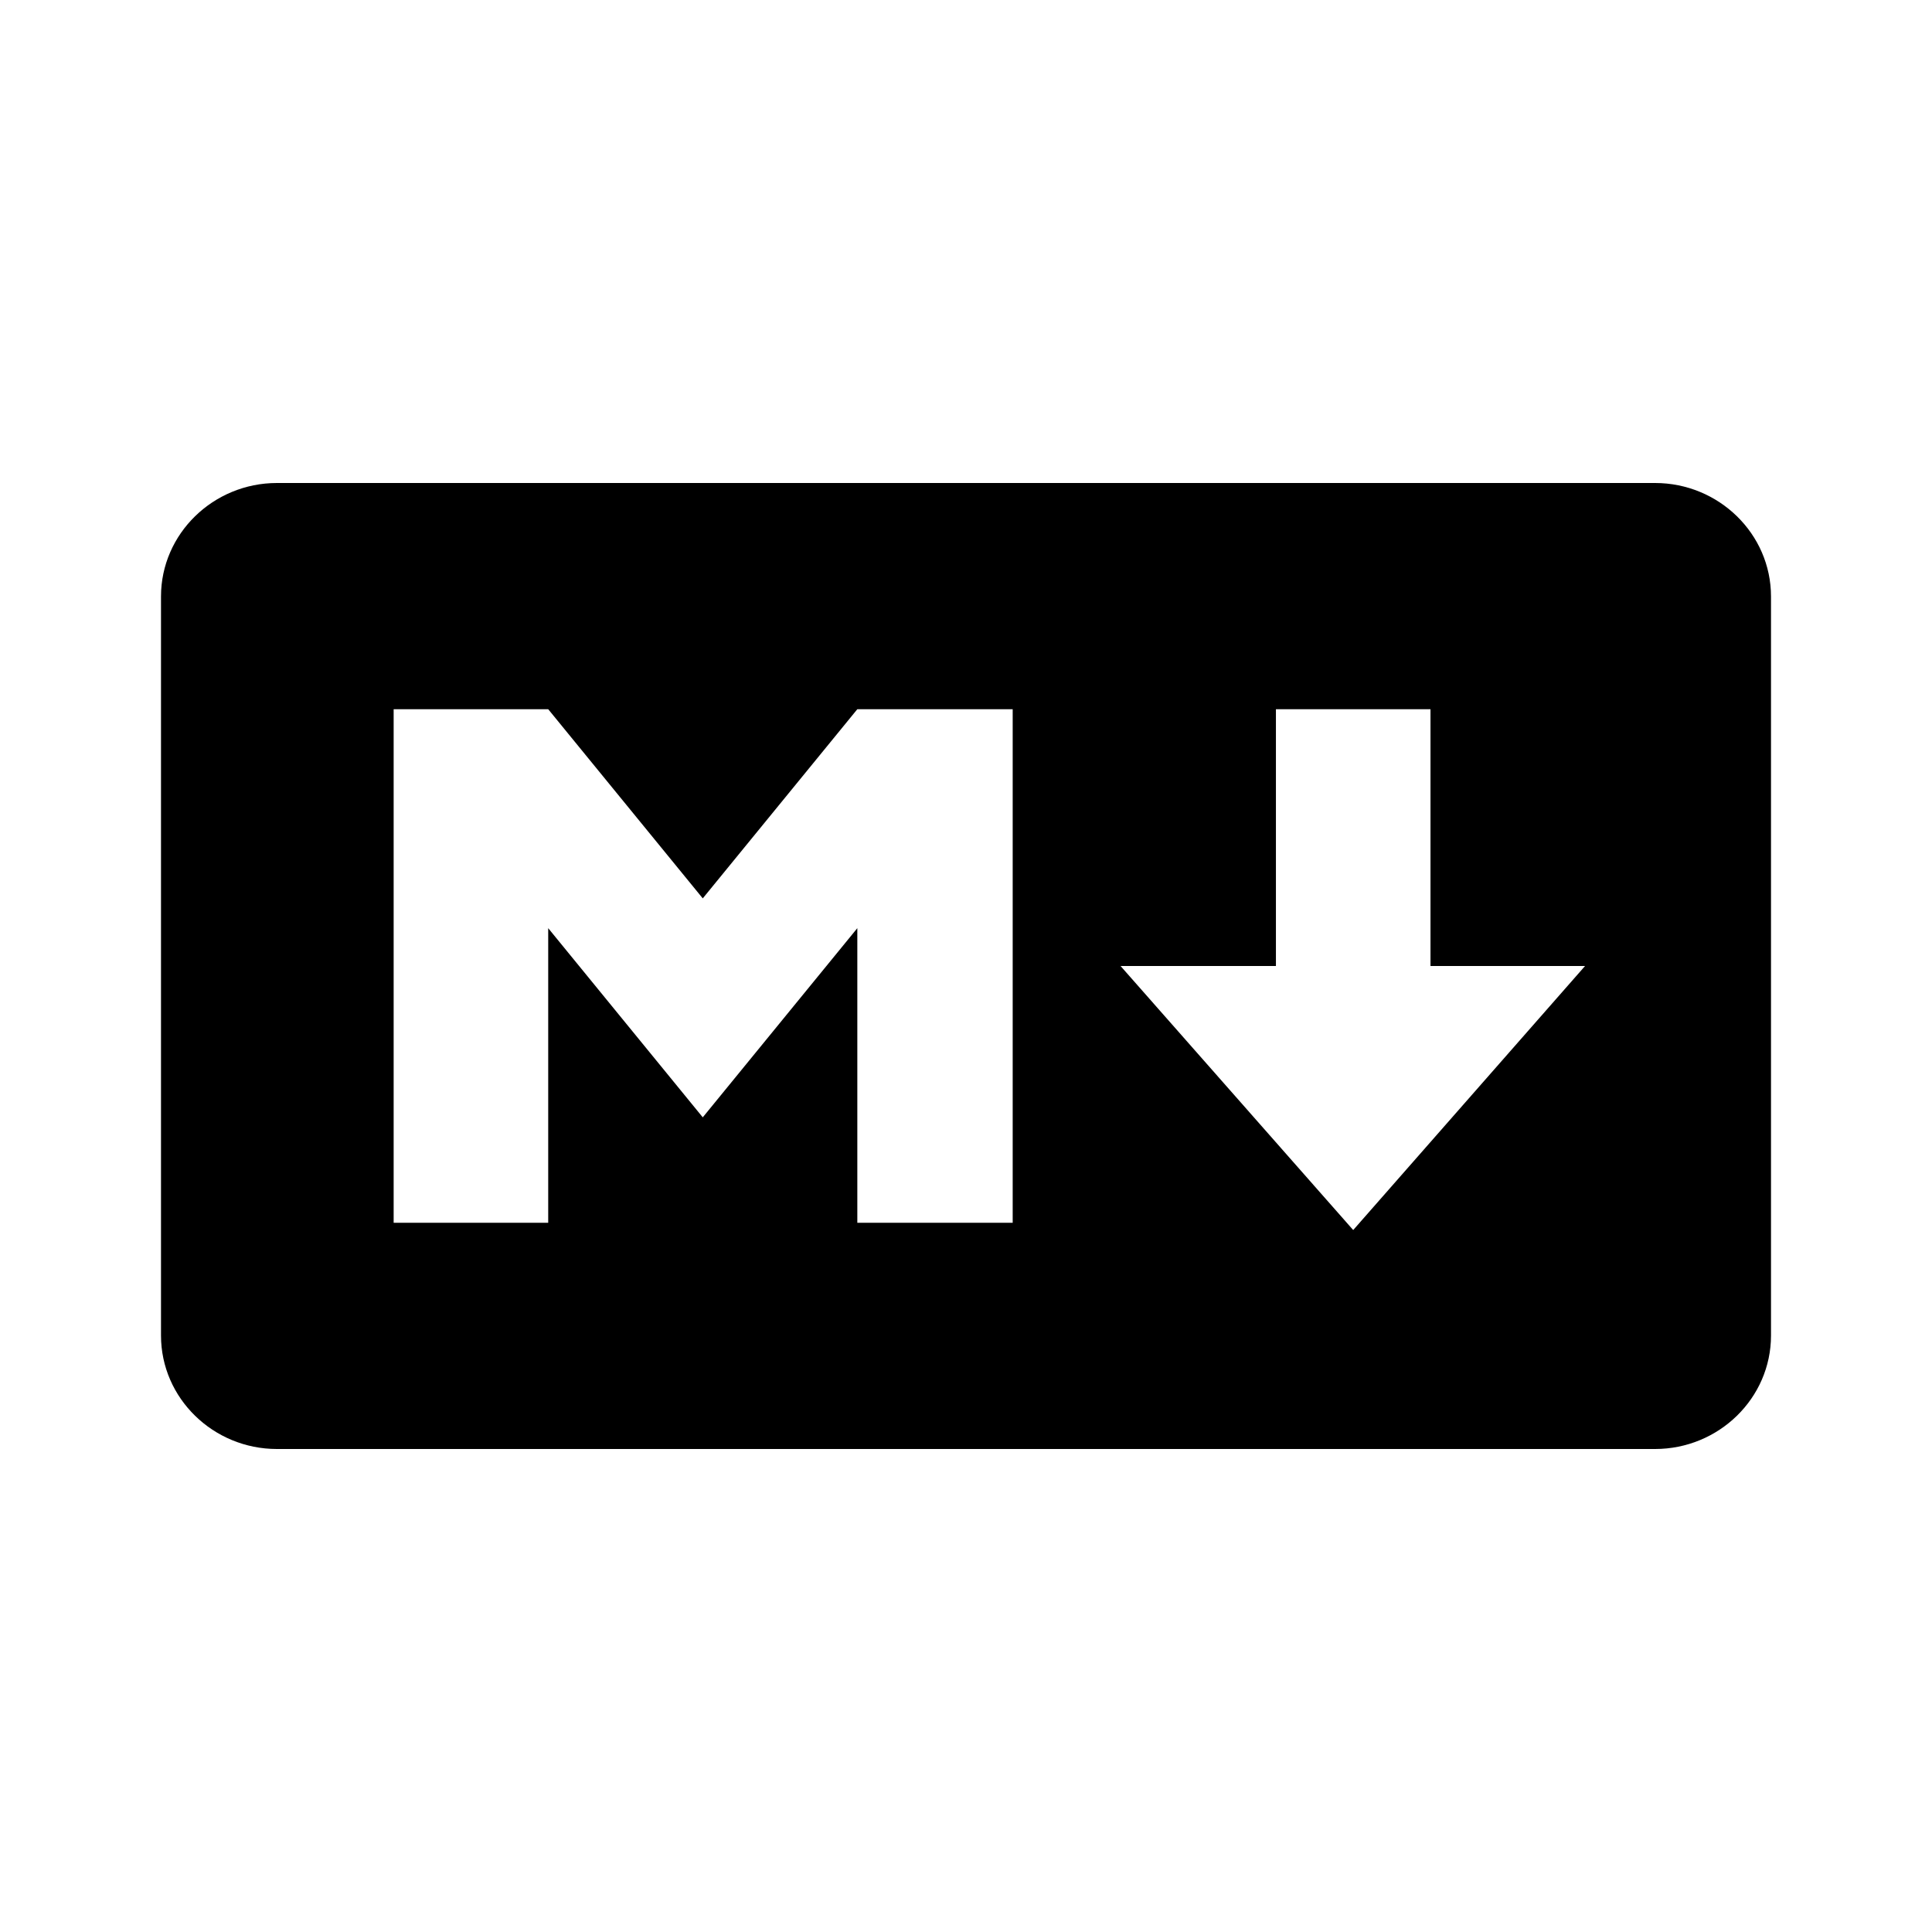
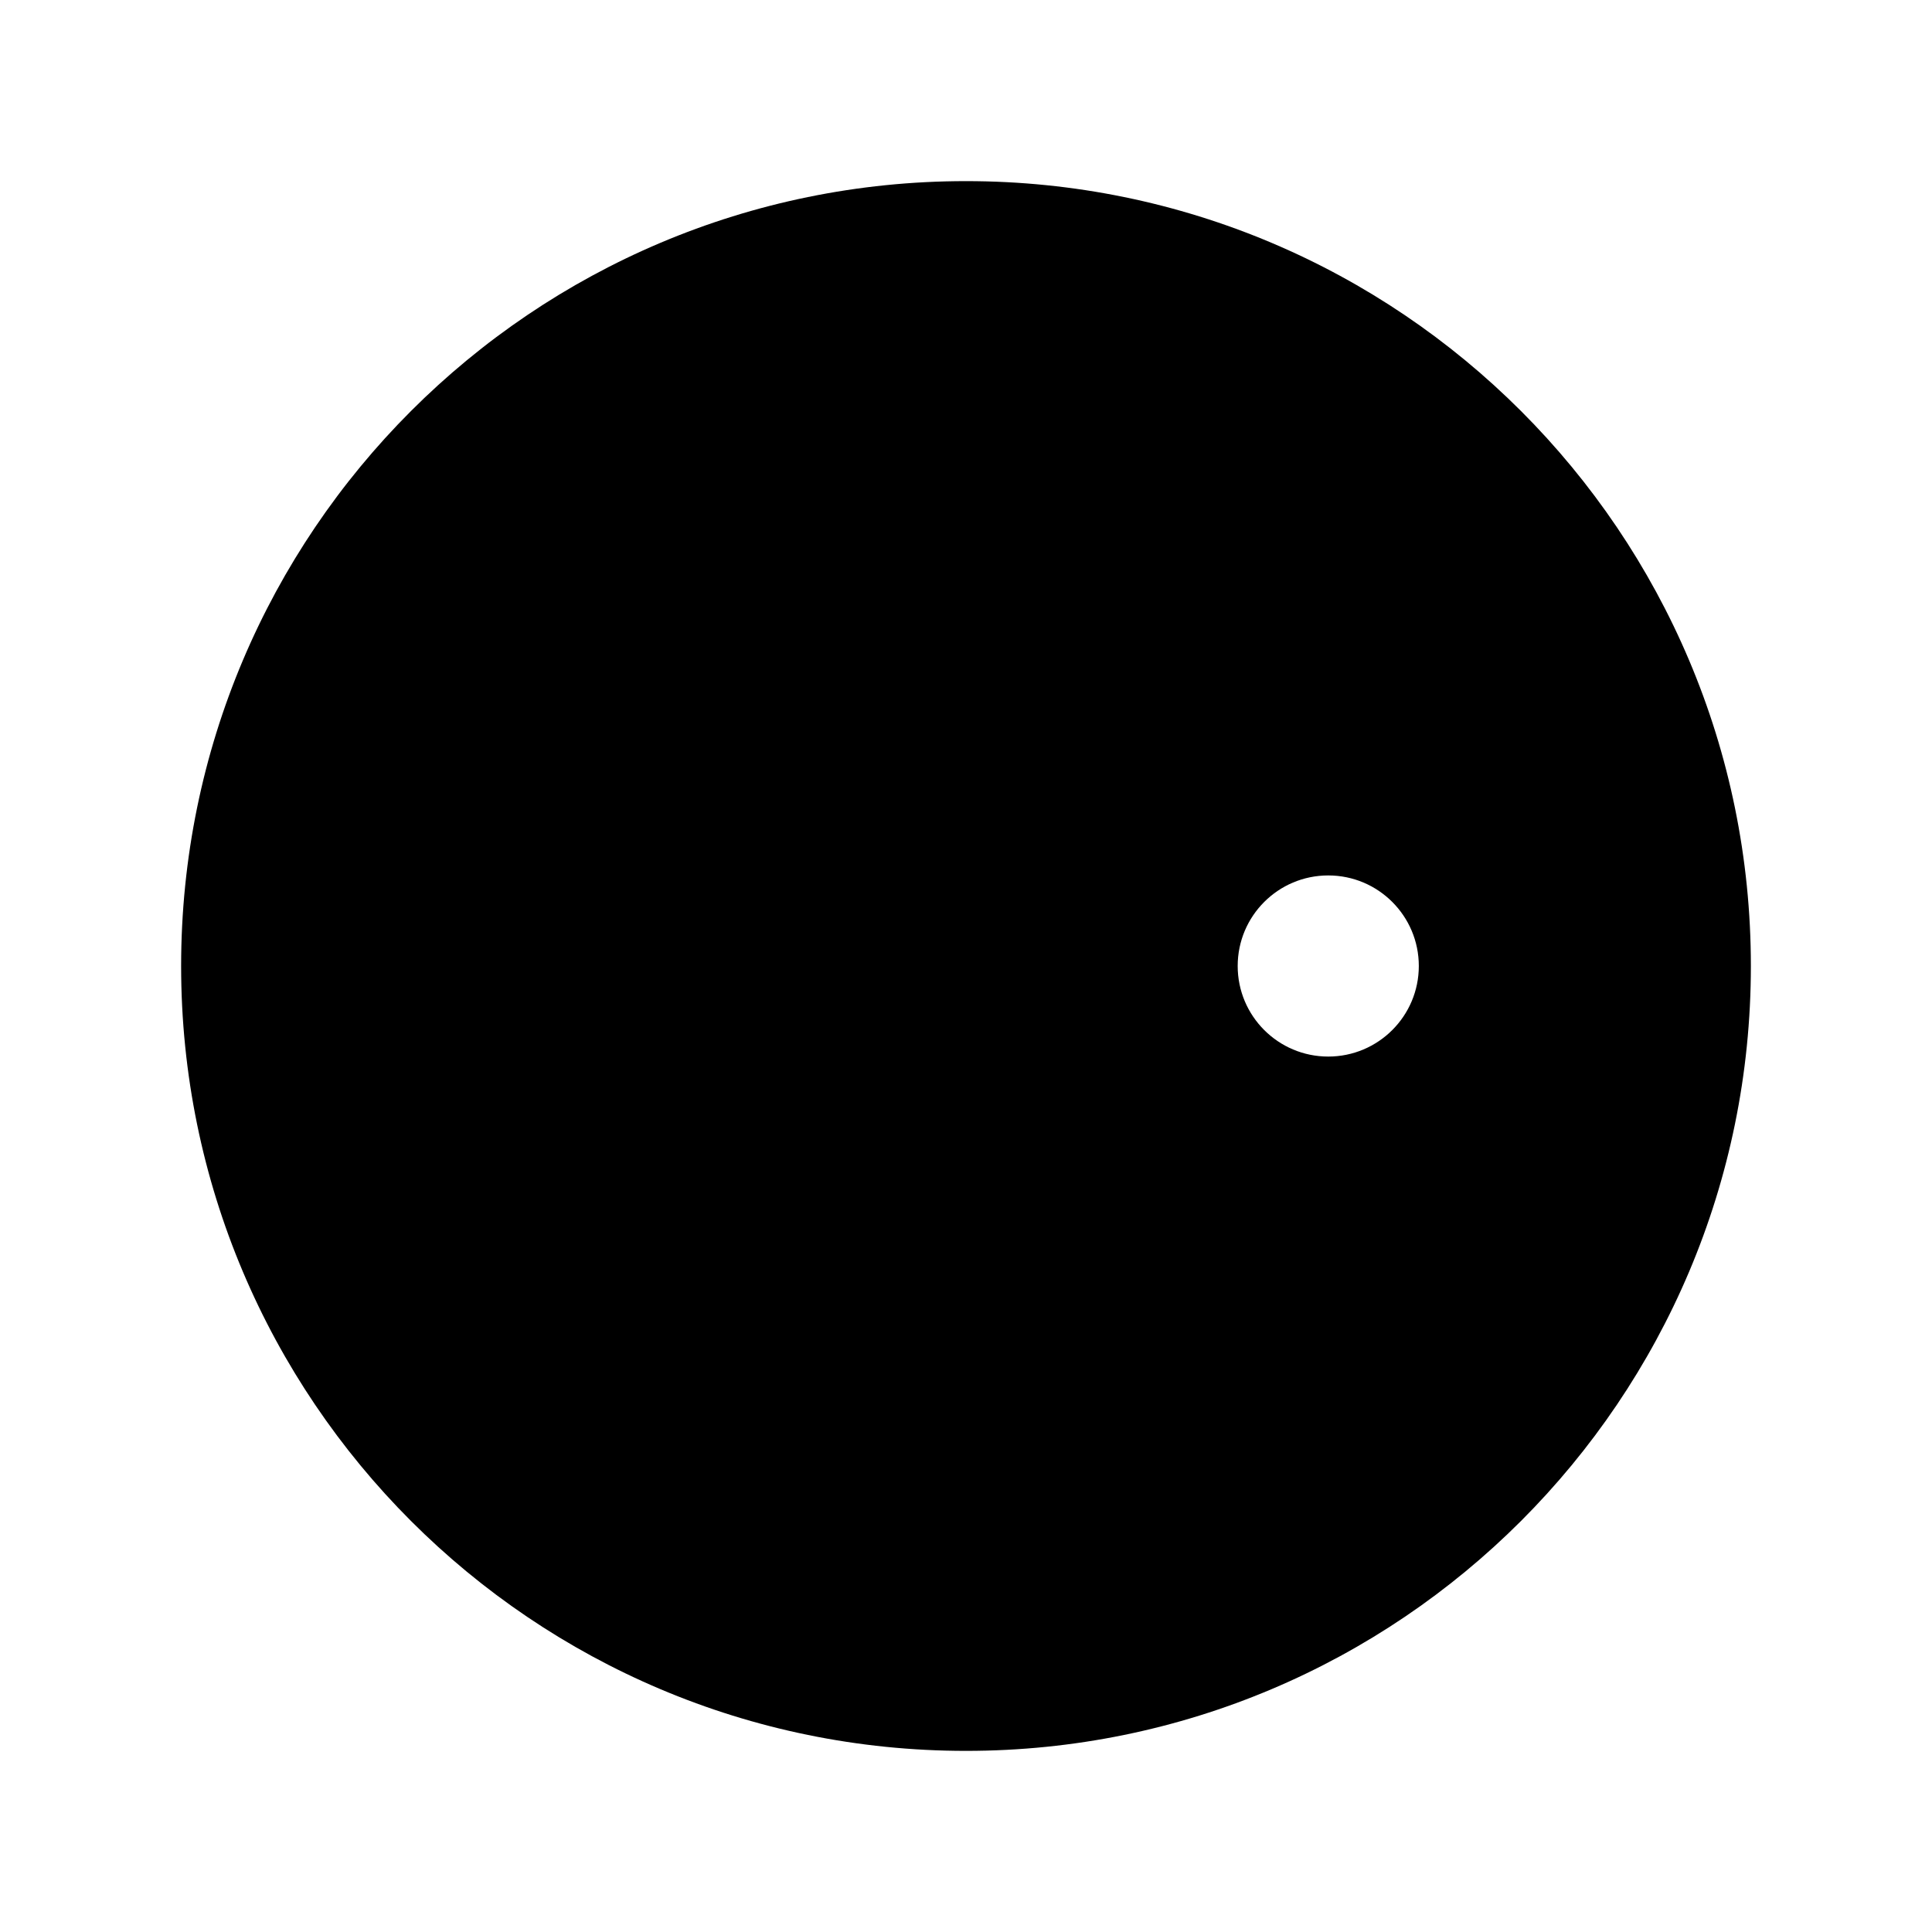
- <svg xmlns="http://www.w3.org/2000/svg" viewBox="0 0 24 24">
-   <path fill="currentColor" d="M20.56 18H3.44C2.65 18 2 17.37 2 16.59V7.41C2 6.63 2.65 6 3.44 6h17.12c.79 0 1.44.63 1.44 1.41v9.18c0 .78-.65 1.41-1.44 1.41M6.81 15.19v-3.66l1.92 2.35l1.92-2.35v3.66h1.93V8.81h-1.93l-1.92 2.35l-1.92-2.35H4.89v6.38h1.92M19.69 12h-1.92V8.81h-1.92V12h-1.93l2.89 3.28L19.69 12Z" />
+ <svg xmlns="http://www.w3.org/2000/svg" viewBox="0 0 24 24" class="size-6">
+   <path fill="currentColor" d="M12 2.25c-5.385 0-9.75 4.365-9.75 9.75s4.365 9.75 9.75 9.75 9.75-4.365 9.75-9.75S17.385 2.25 12 2.25Zm0 8.625a1.125 1.125 0 1 0 0 2.25 1.125 1.125 0 0 0 0-2.25ZM15.375 12a1.125 1.125 0 1 1 2.25 0 1.125 1.125 0 0 1-2.25 0ZM7.5 10.875a1.125 1.125 0 1 0 0 2.25 1.125 1.125 0 0 0 0-2.25Z" />
</svg>
